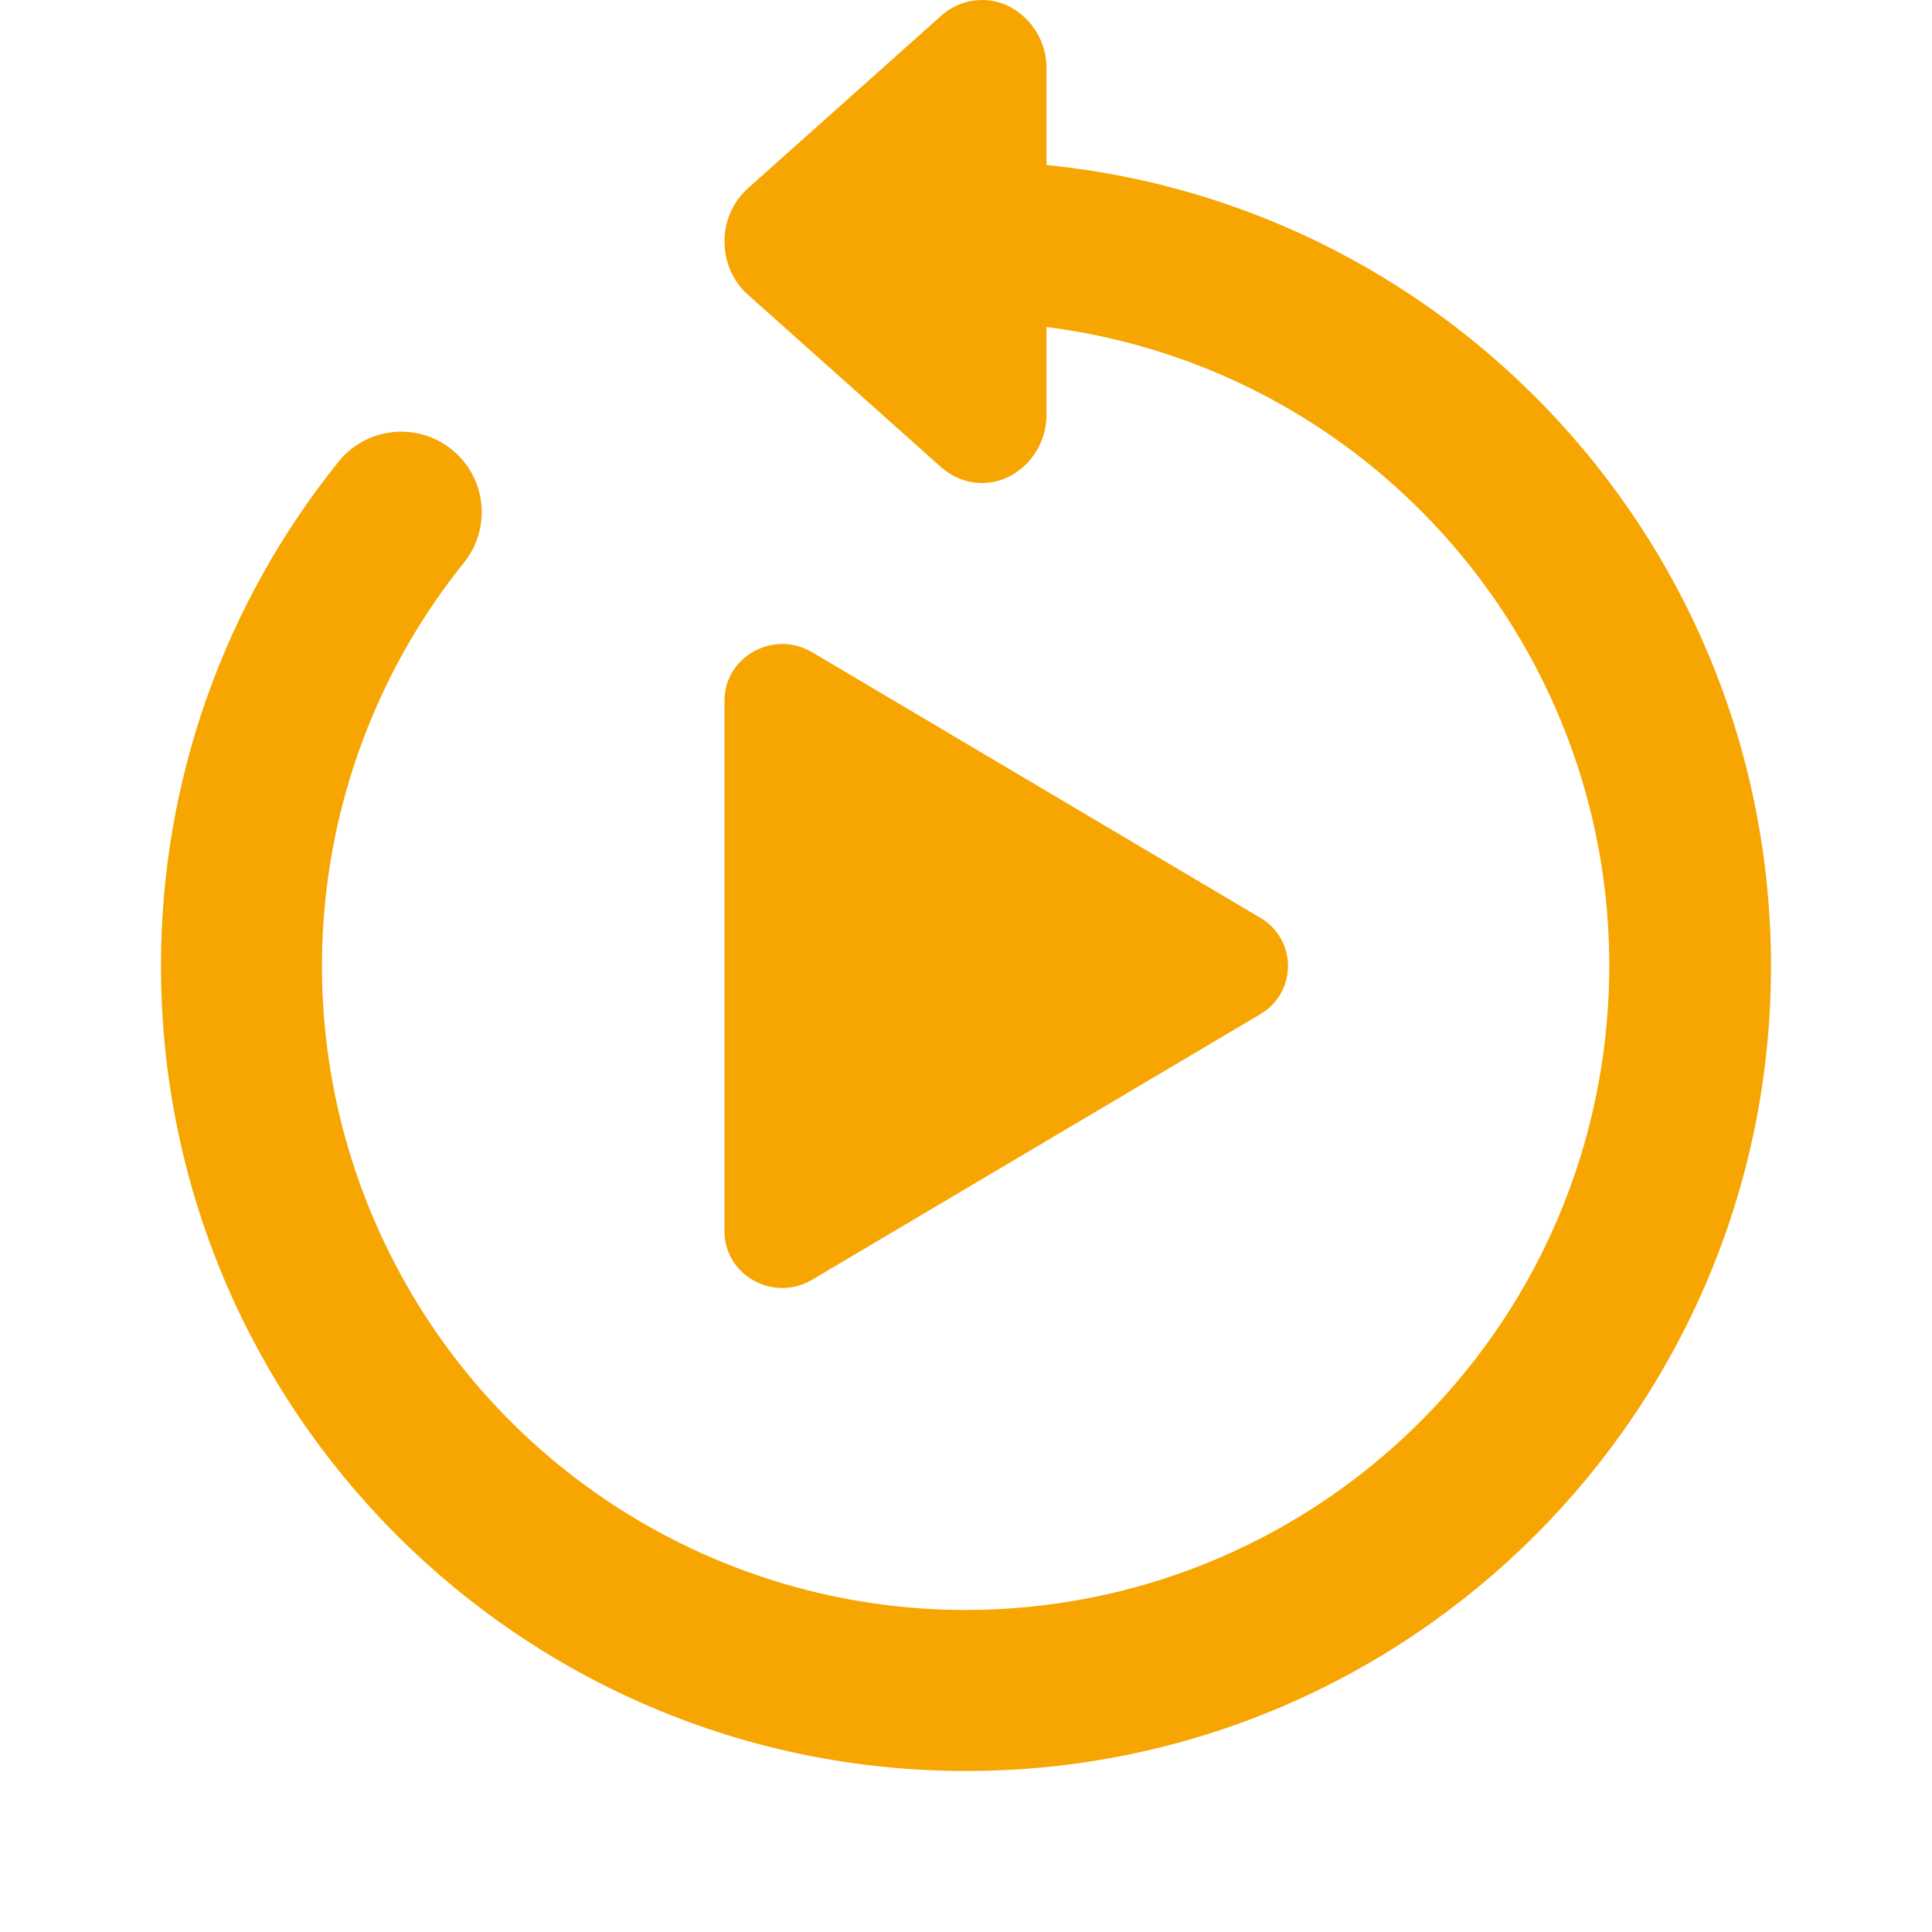
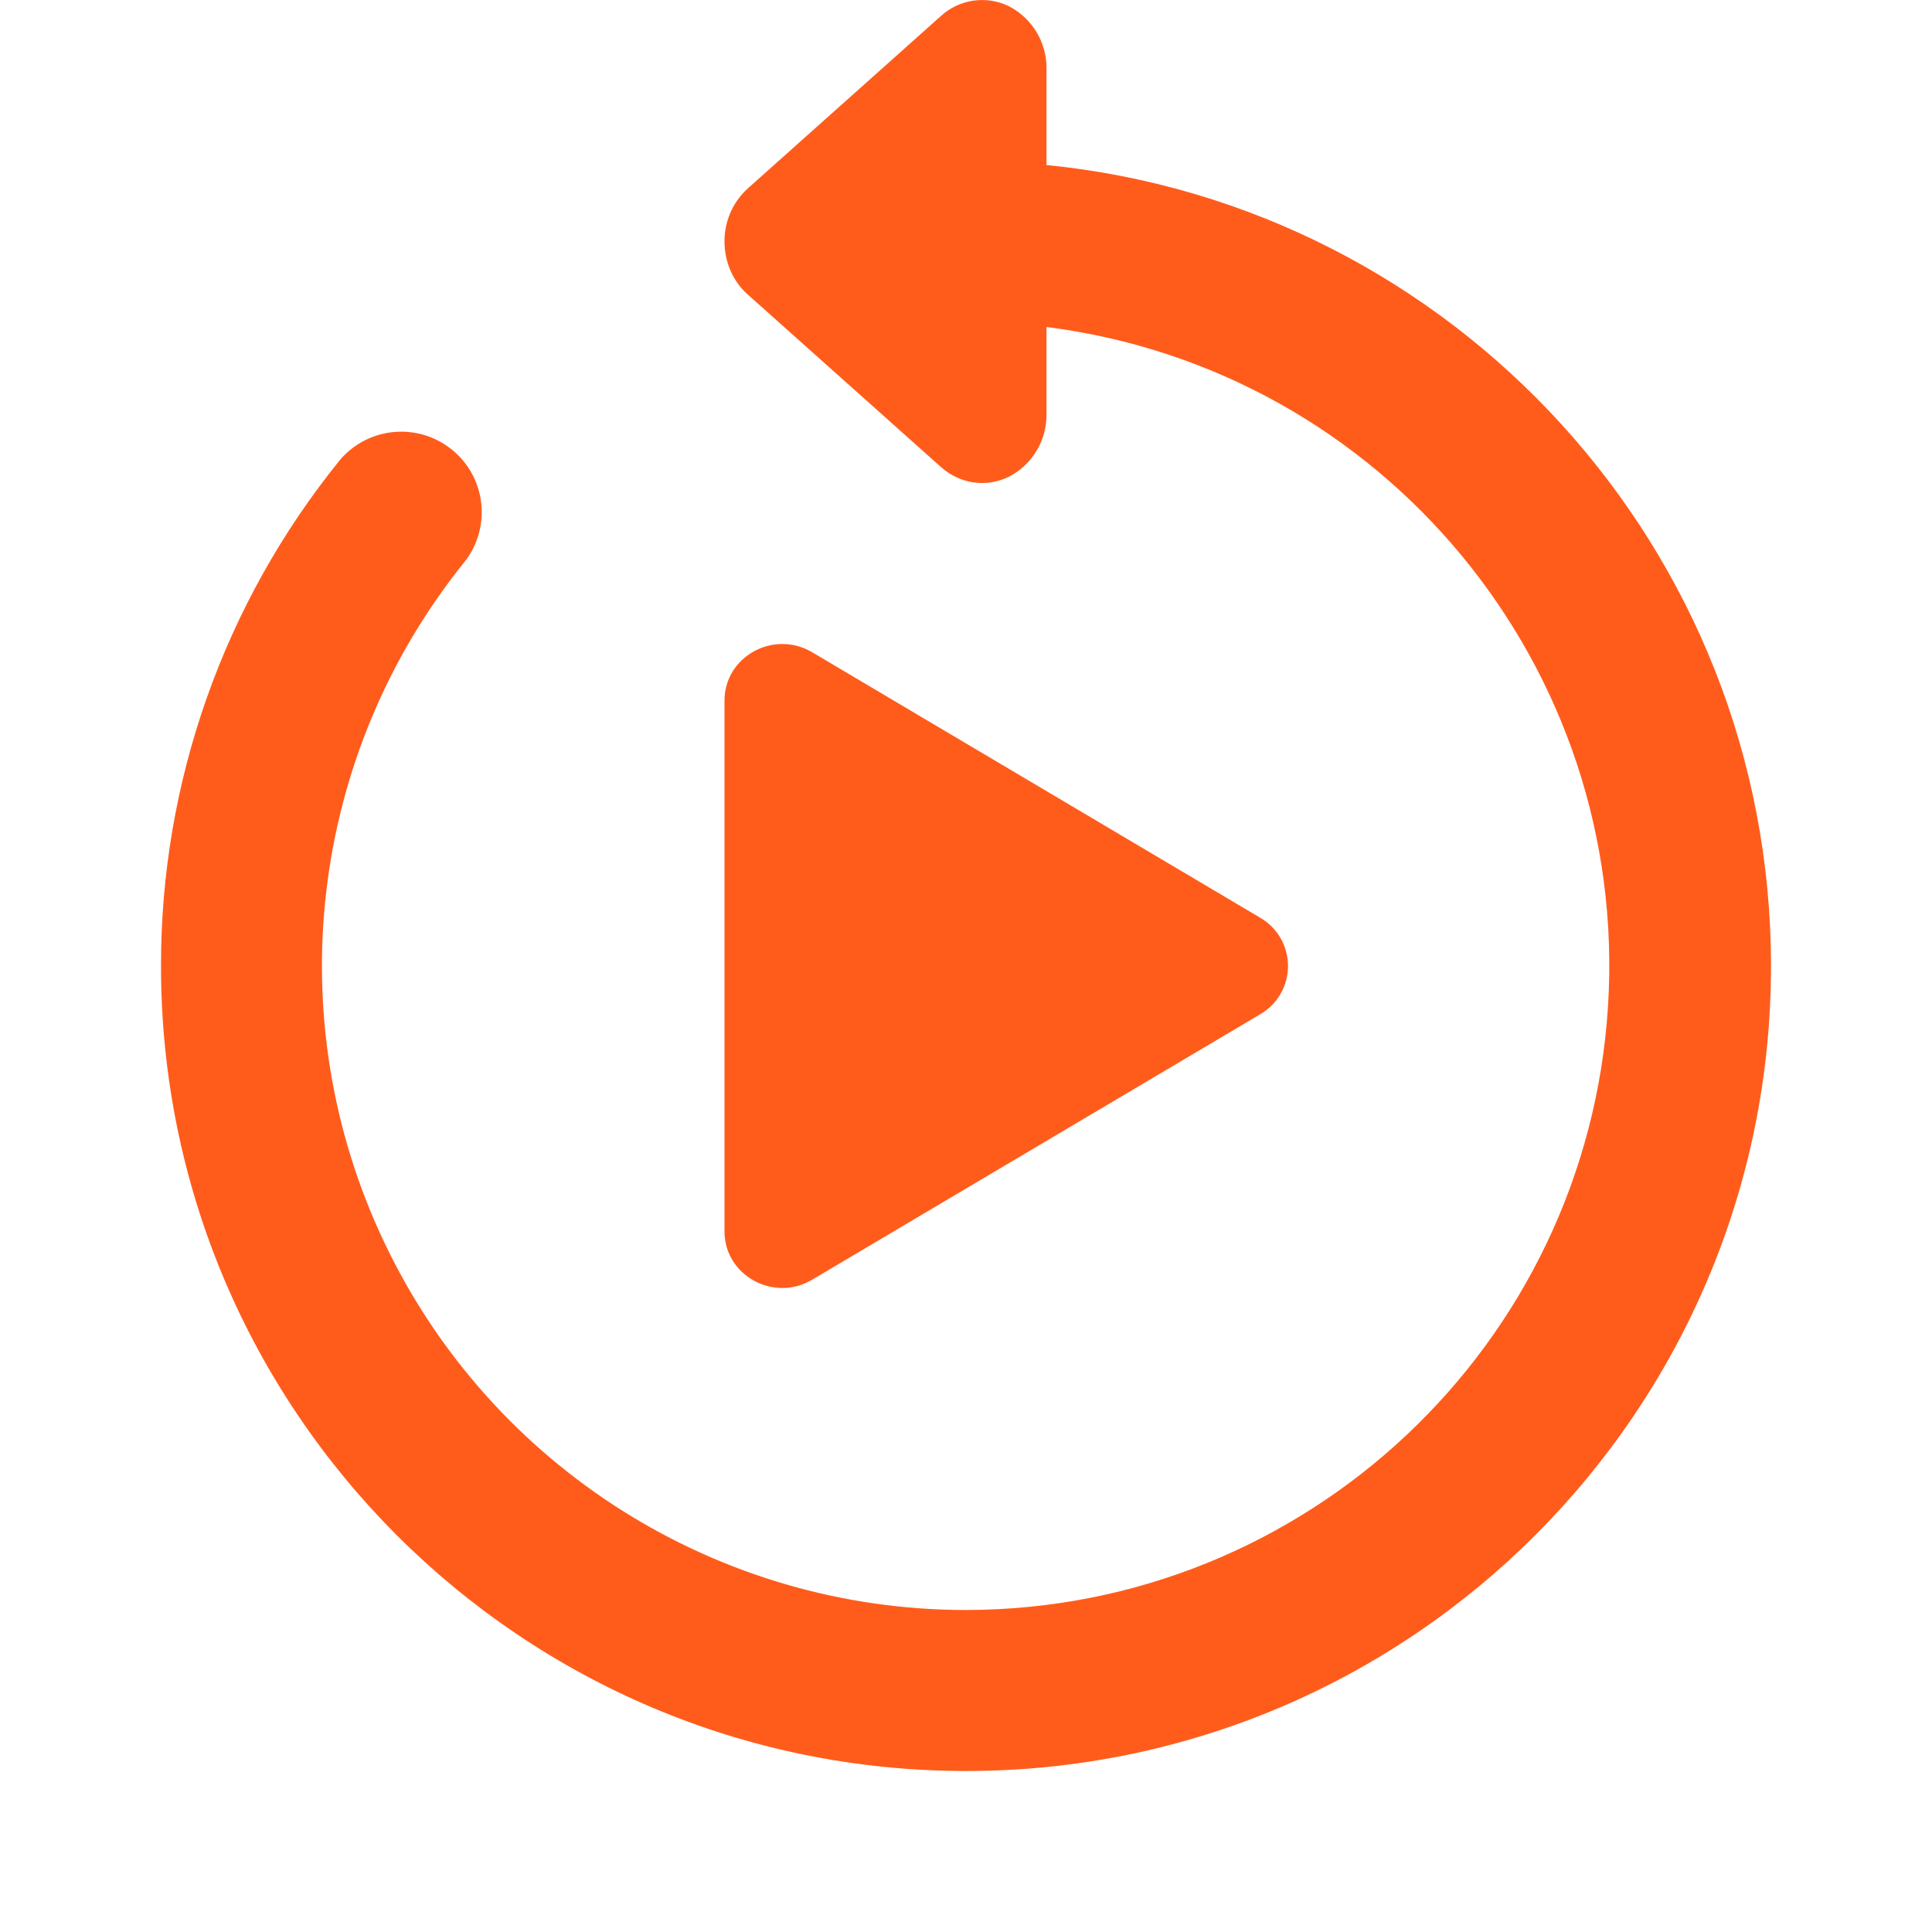
- <svg xmlns="http://www.w3.org/2000/svg" width="24" height="24" fill="#F7A501" viewBox="0 0 24 24">
+ <svg xmlns="http://www.w3.org/2000/svg" width="24" height="24" fill="#FF5C1C" viewBox="0 0 24 24">
  <g clip-path="url(#icon/rewind__a)">
    <path fill-rule="evenodd" clip-rule="evenodd" d="M13 .857a.863.863 0 0 0-.46-.776.758.758 0 0 0-.852.118l-2.4 2.143A.883.883 0 0 0 9 3c0 .254.105.496.288.658l2.4 2.143c.238.213.57.26.851.118A.863.863 0 0 0 13 5.143V4.062A8.001 8.001 0 0 1 12 20 8 8 0 0 1 5.777 6.972a1 1 0 0 0-1.554-1.258A9.962 9.962 0 0 0 2 12c0 5.523 4.477 10 10 10s10-4.477 10-10c0-5.185-3.947-9.449-9-9.95V.856ZM9 8.703c0-.547.611-.884 1.09-.6l5.564 3.297a.693.693 0 0 1 0 1.2l-5.565 3.297c-.478.284-1.089-.053-1.089-.6V8.703Z" />
  </g>
  <defs>
    <clipPath id="icon/rewind__a">
      <path d="M0 0h24v24H0z" />
    </clipPath>
  </defs>
</svg>
